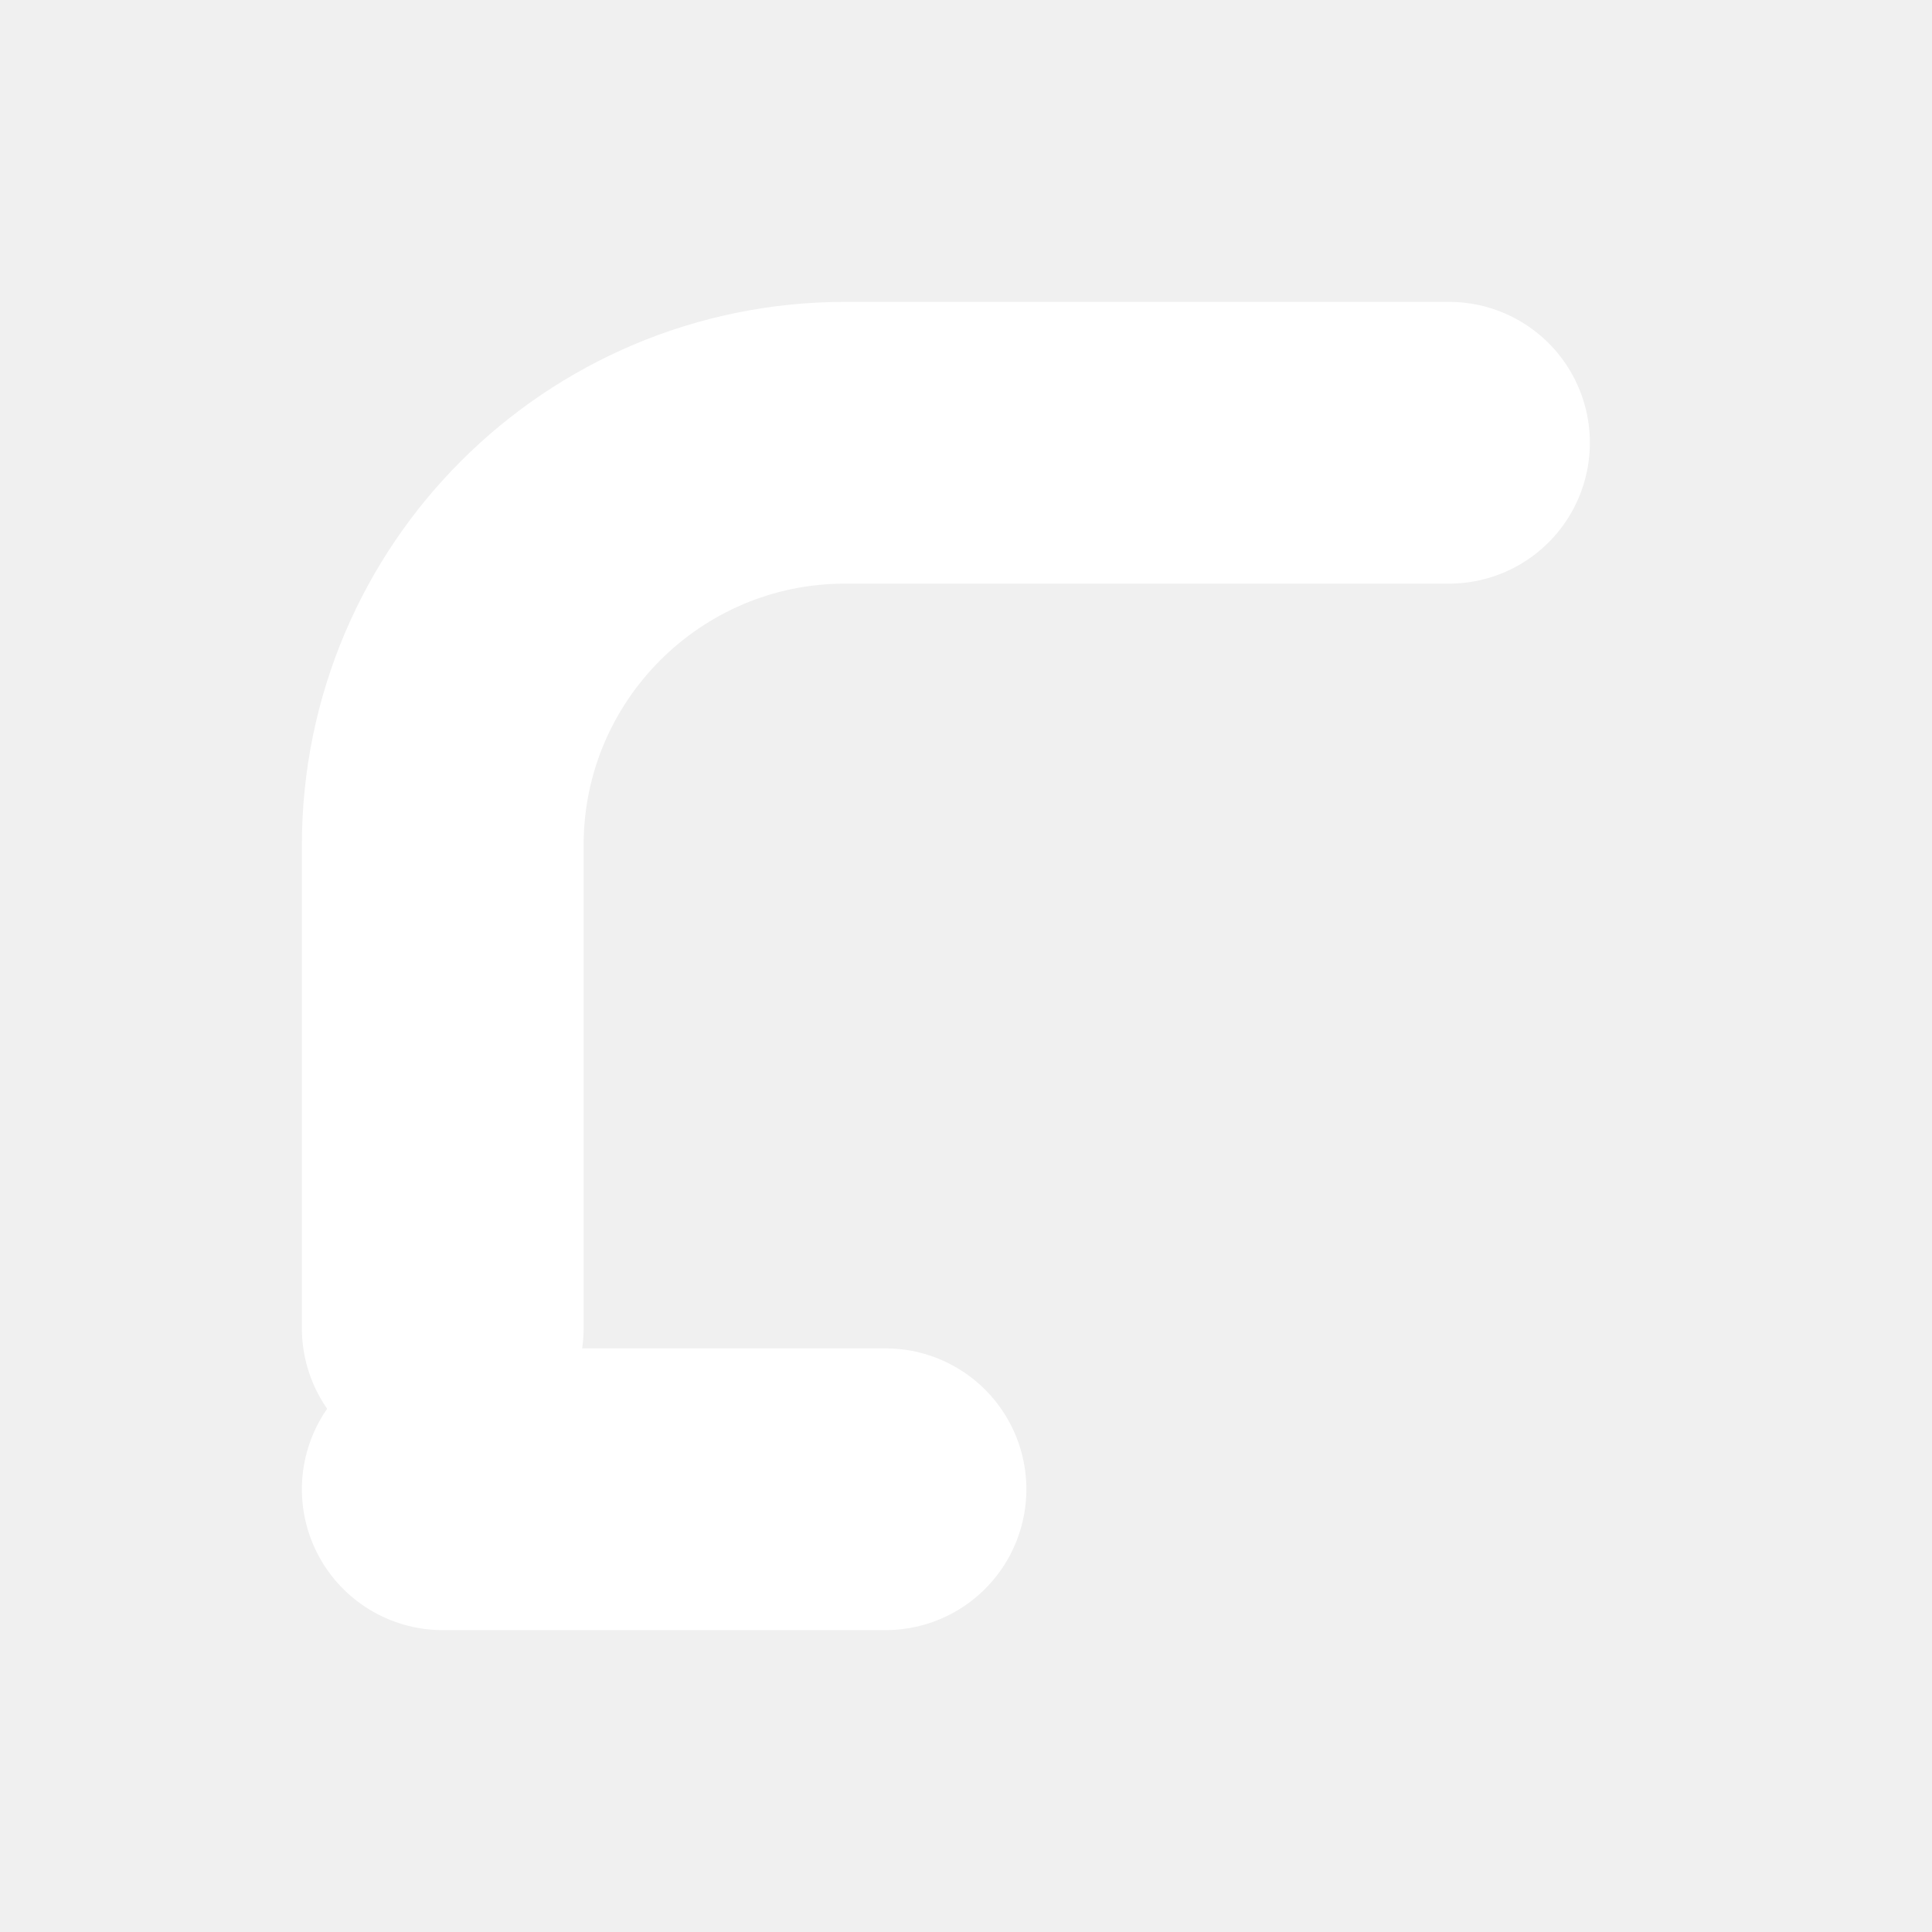
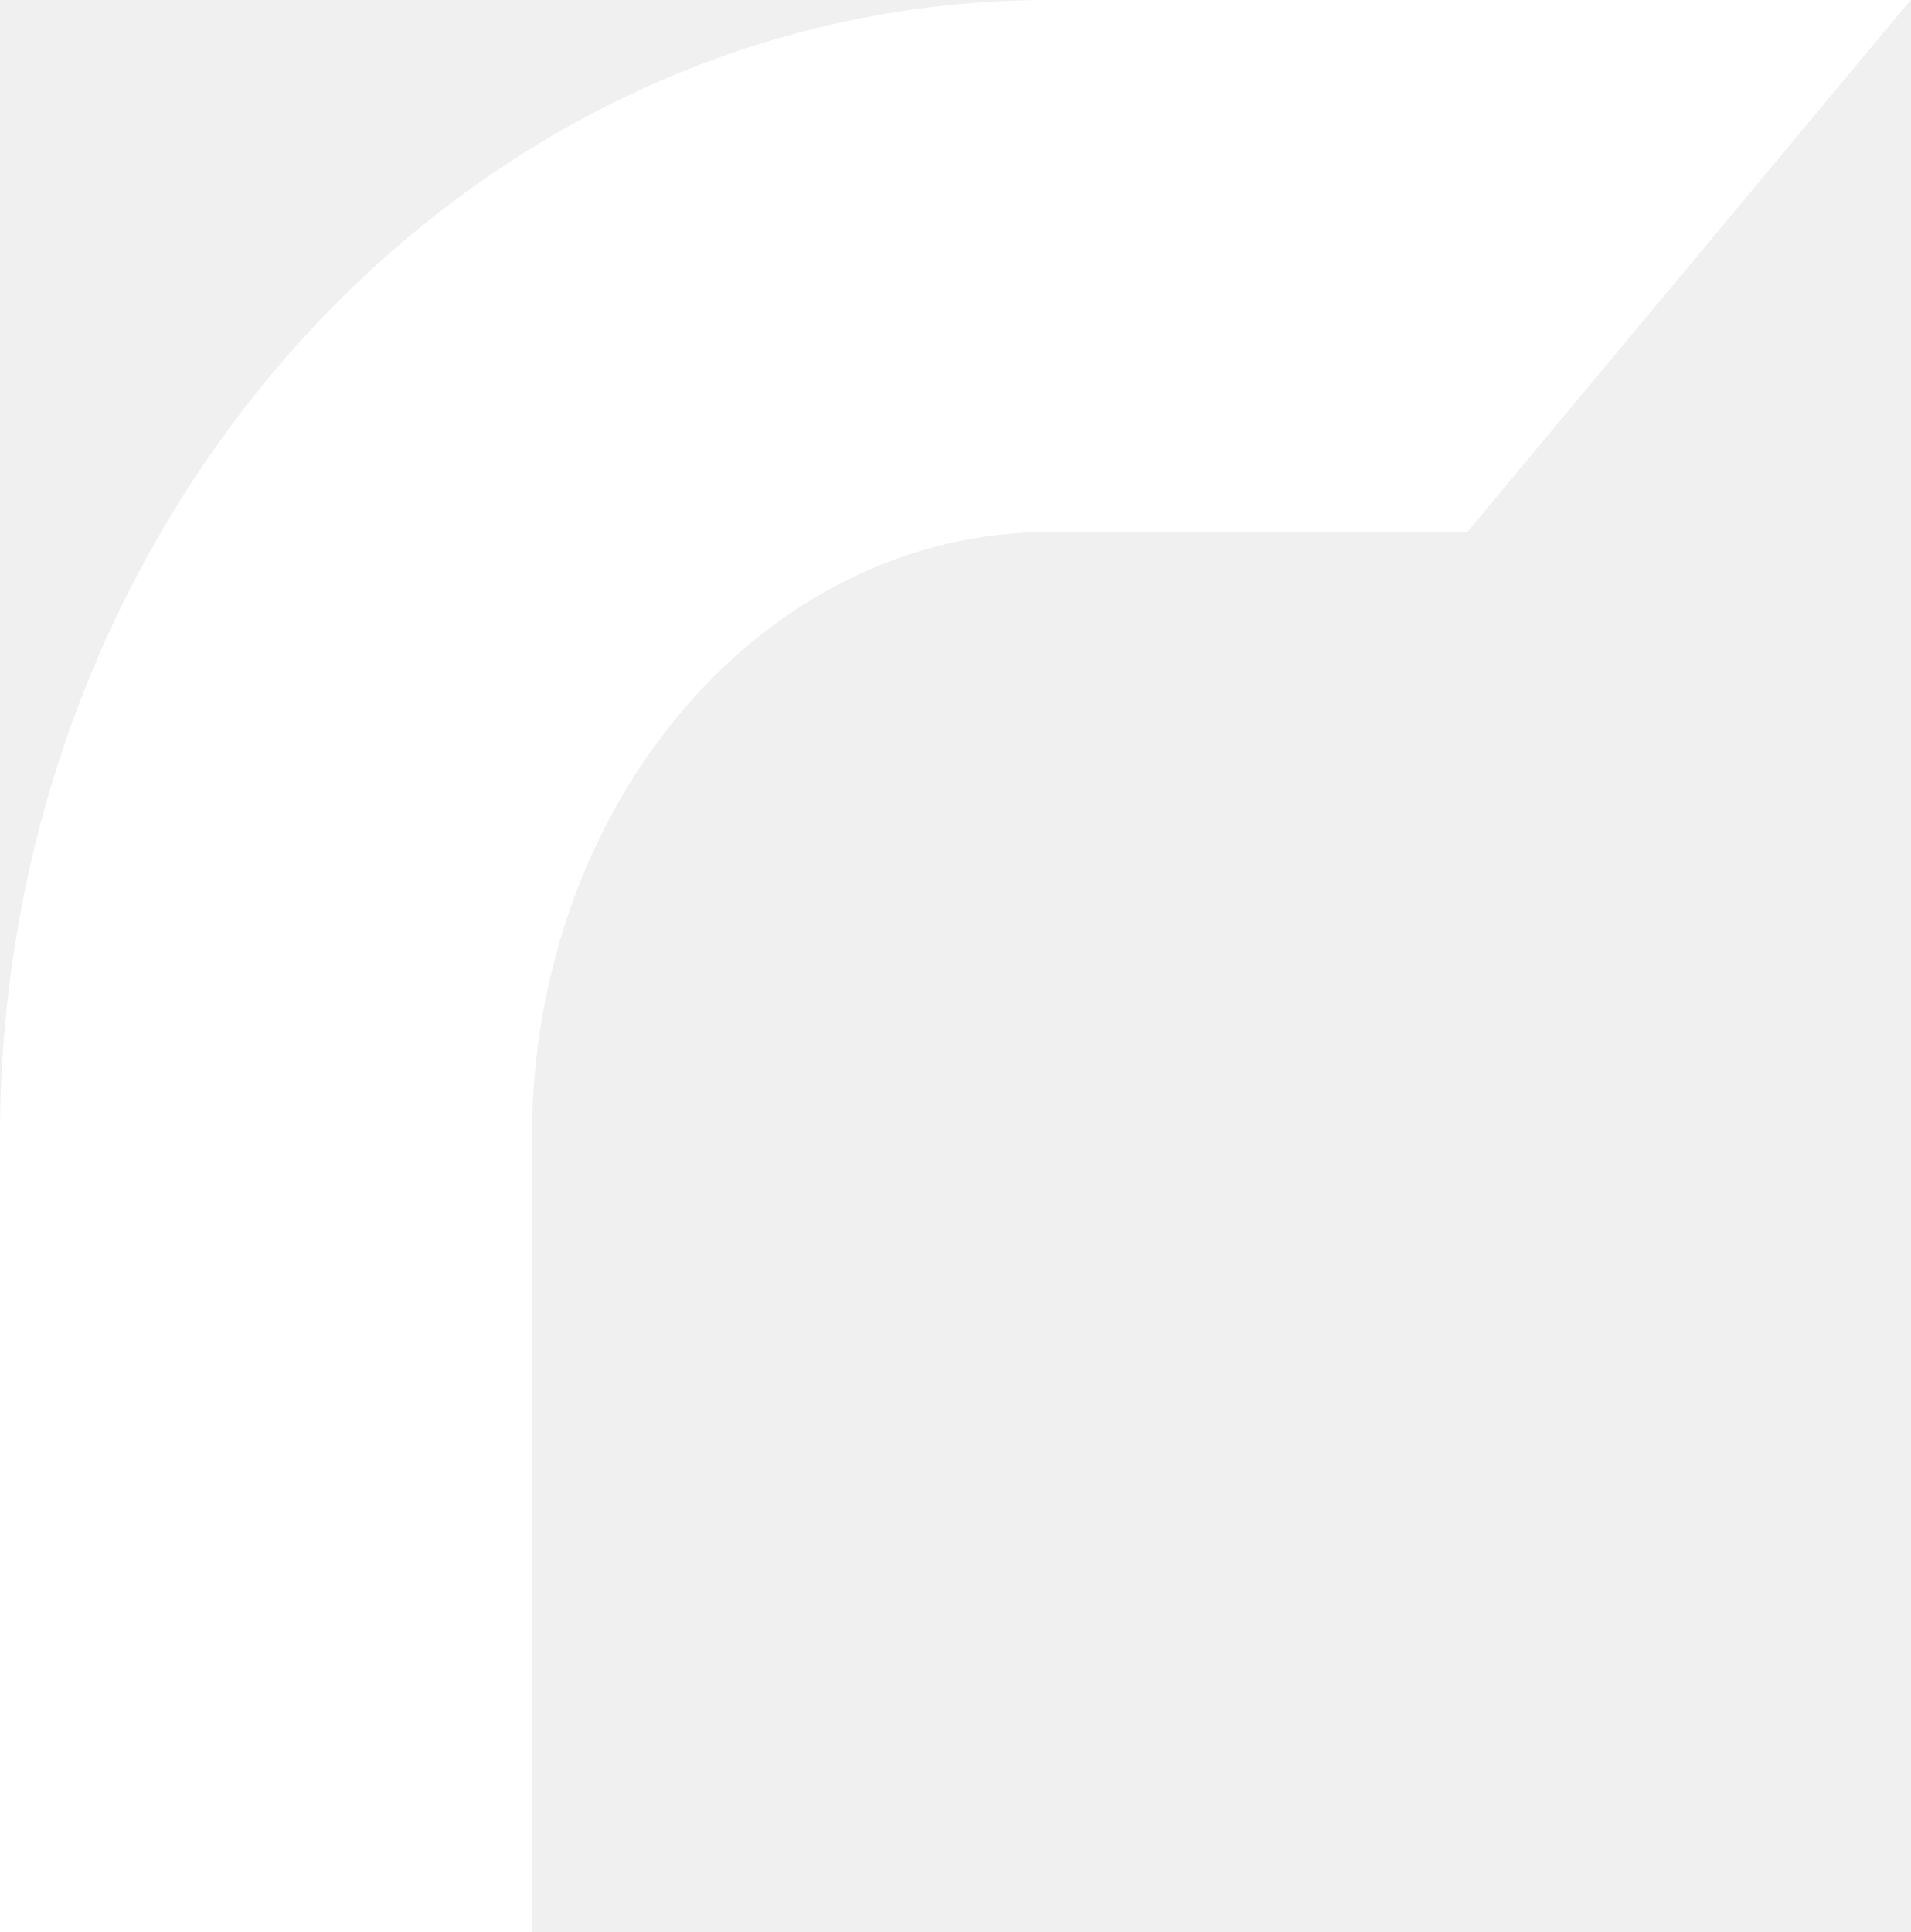
- <svg xmlns="http://www.w3.org/2000/svg" width="96" height="96" viewBox="0 0 96 96" fill="none">
-   <path d="M22 66V42C22 30.954 30.954 22 42 22H72" stroke="white" stroke-width="14" stroke-linecap="round" stroke-linejoin="round" />
-   <path d="M22 74H44" stroke="white" stroke-width="14" stroke-linecap="round" />
+ <svg xmlns="http://www.w3.org/2000/svg" id="Layer_1" version="1.1" viewBox="0 0 64.9 65.62">
+   <defs>
+     <style>
+       .st0 {
+         fill: #fff;
+       }
+     </style>
+   </defs>
+   <path class="st0" d="M35.62,0C15.98,0,0,17.32,0,38.62v27.01h18.07v-27.01c0-11.33,7.87-20.55,17.55-20.55h14.22L64.9,0h-29.28Z" />
</svg>
